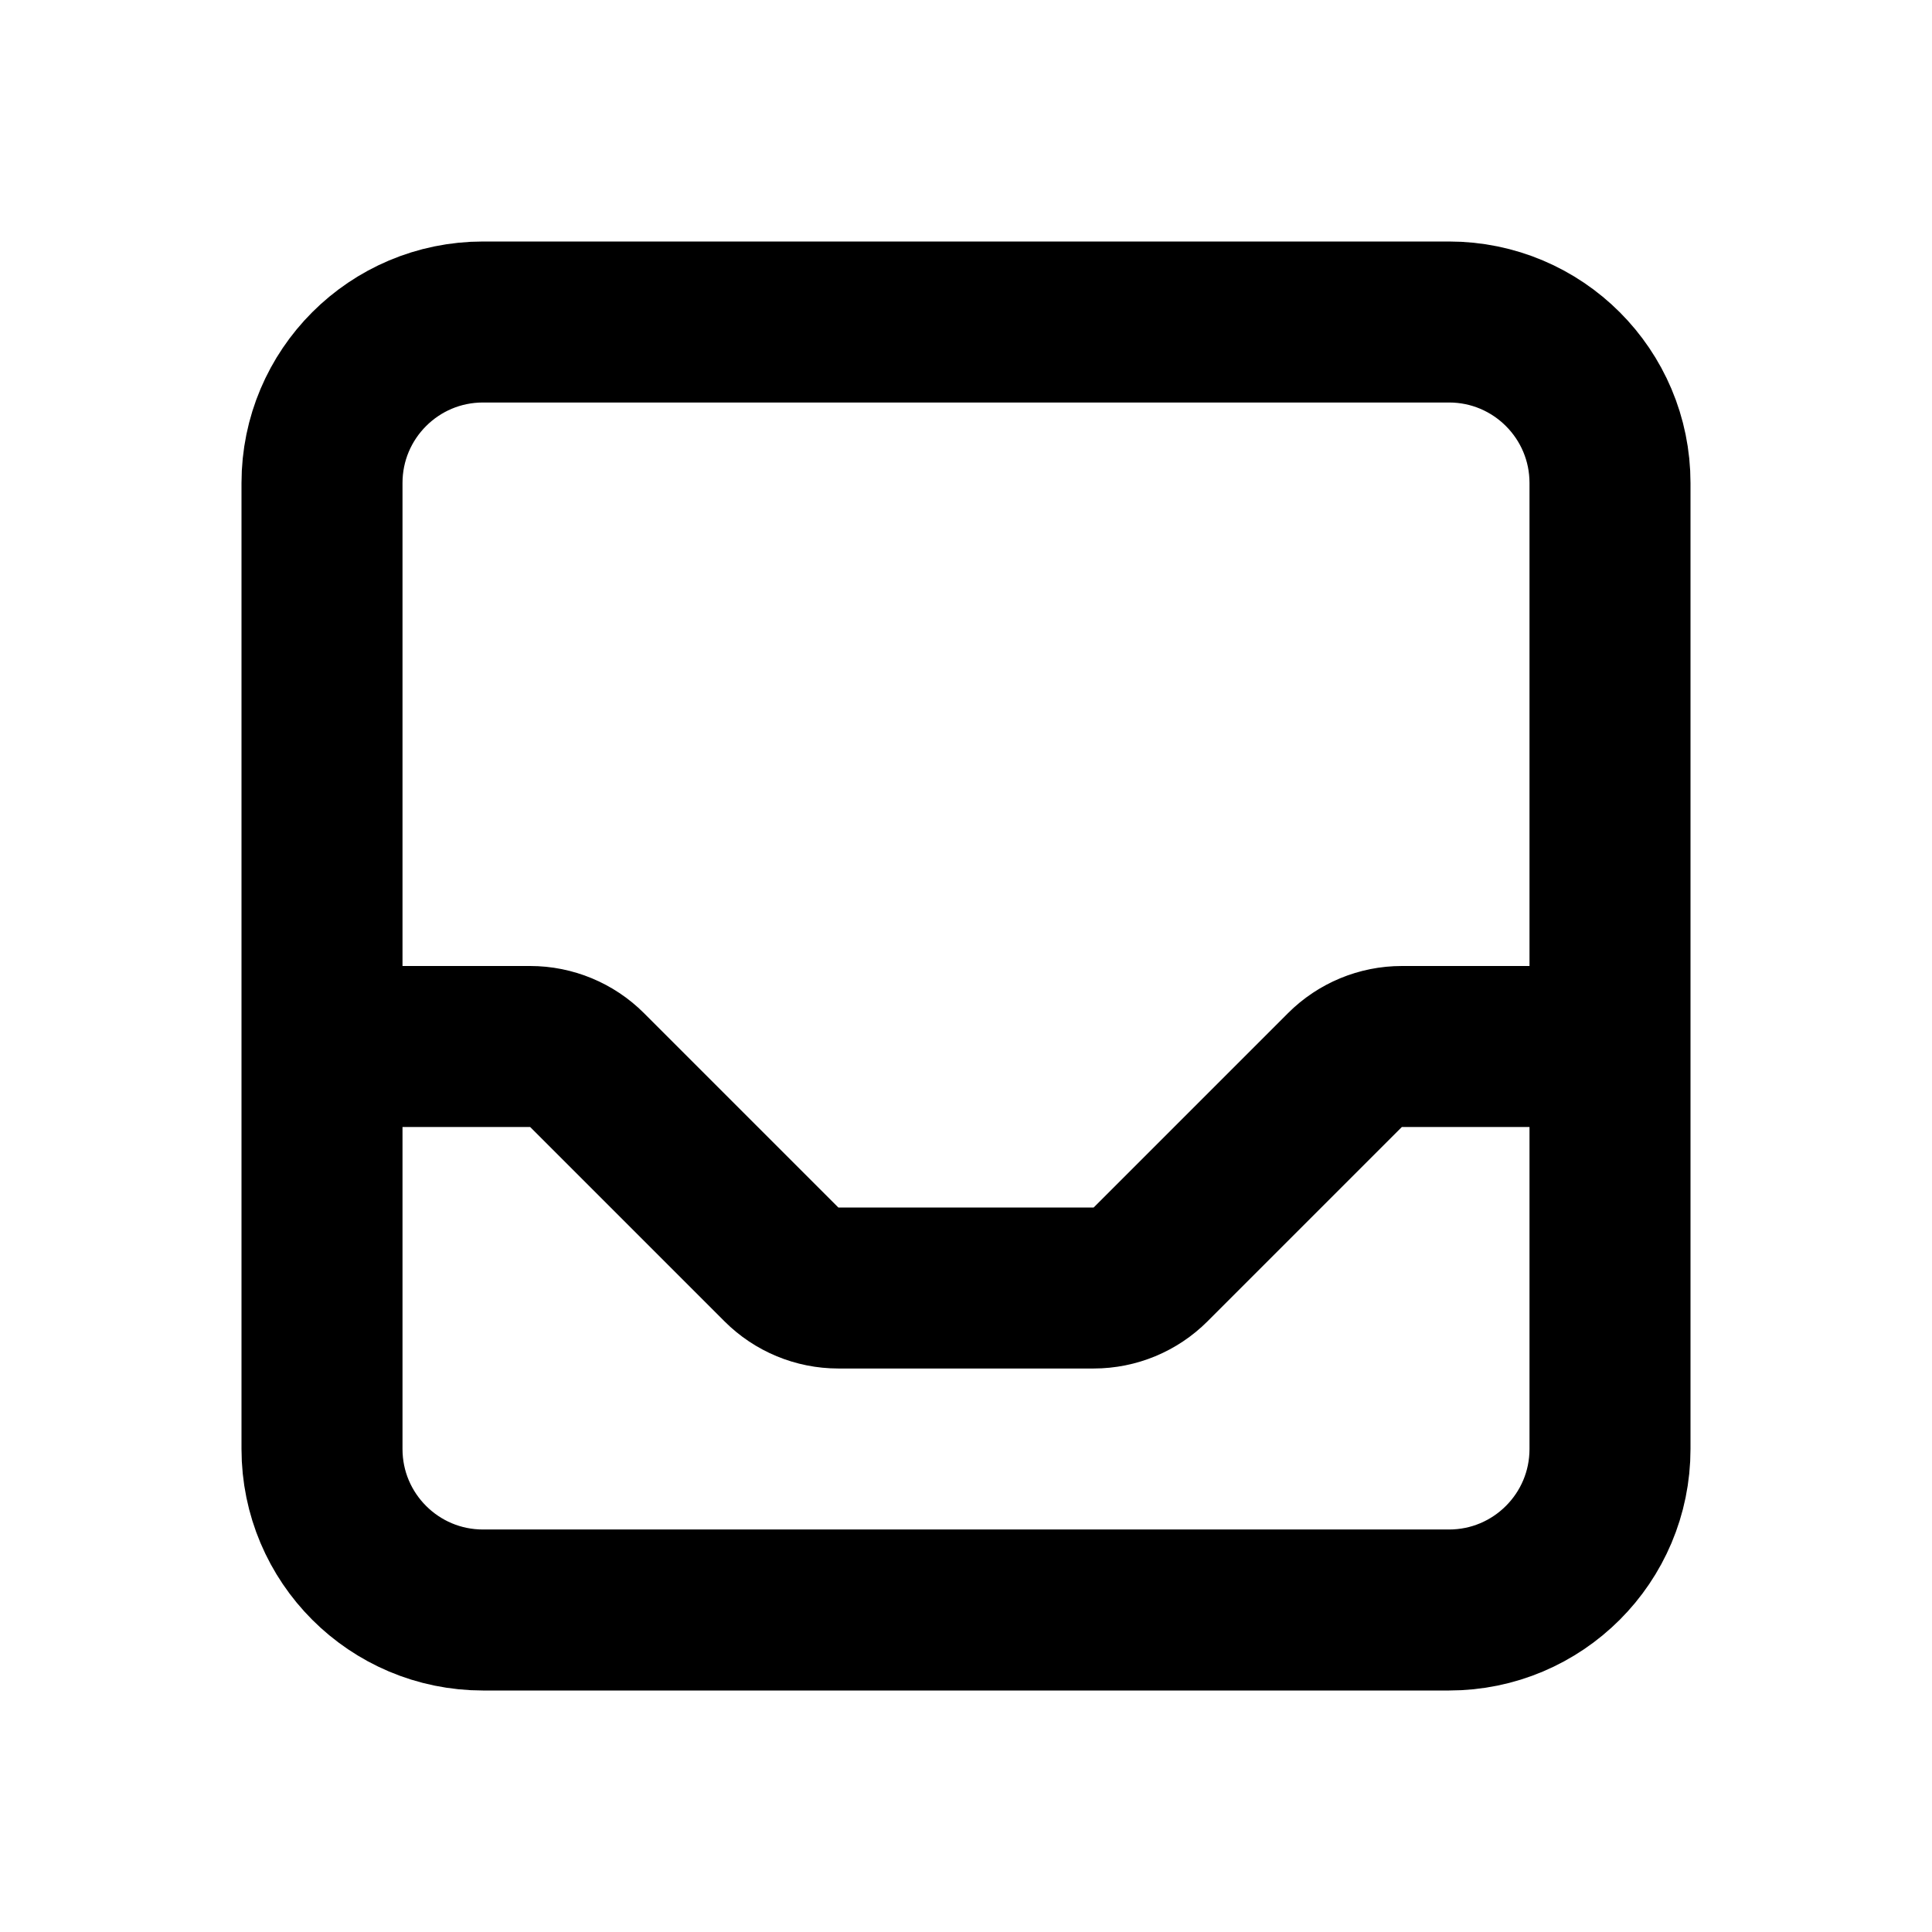
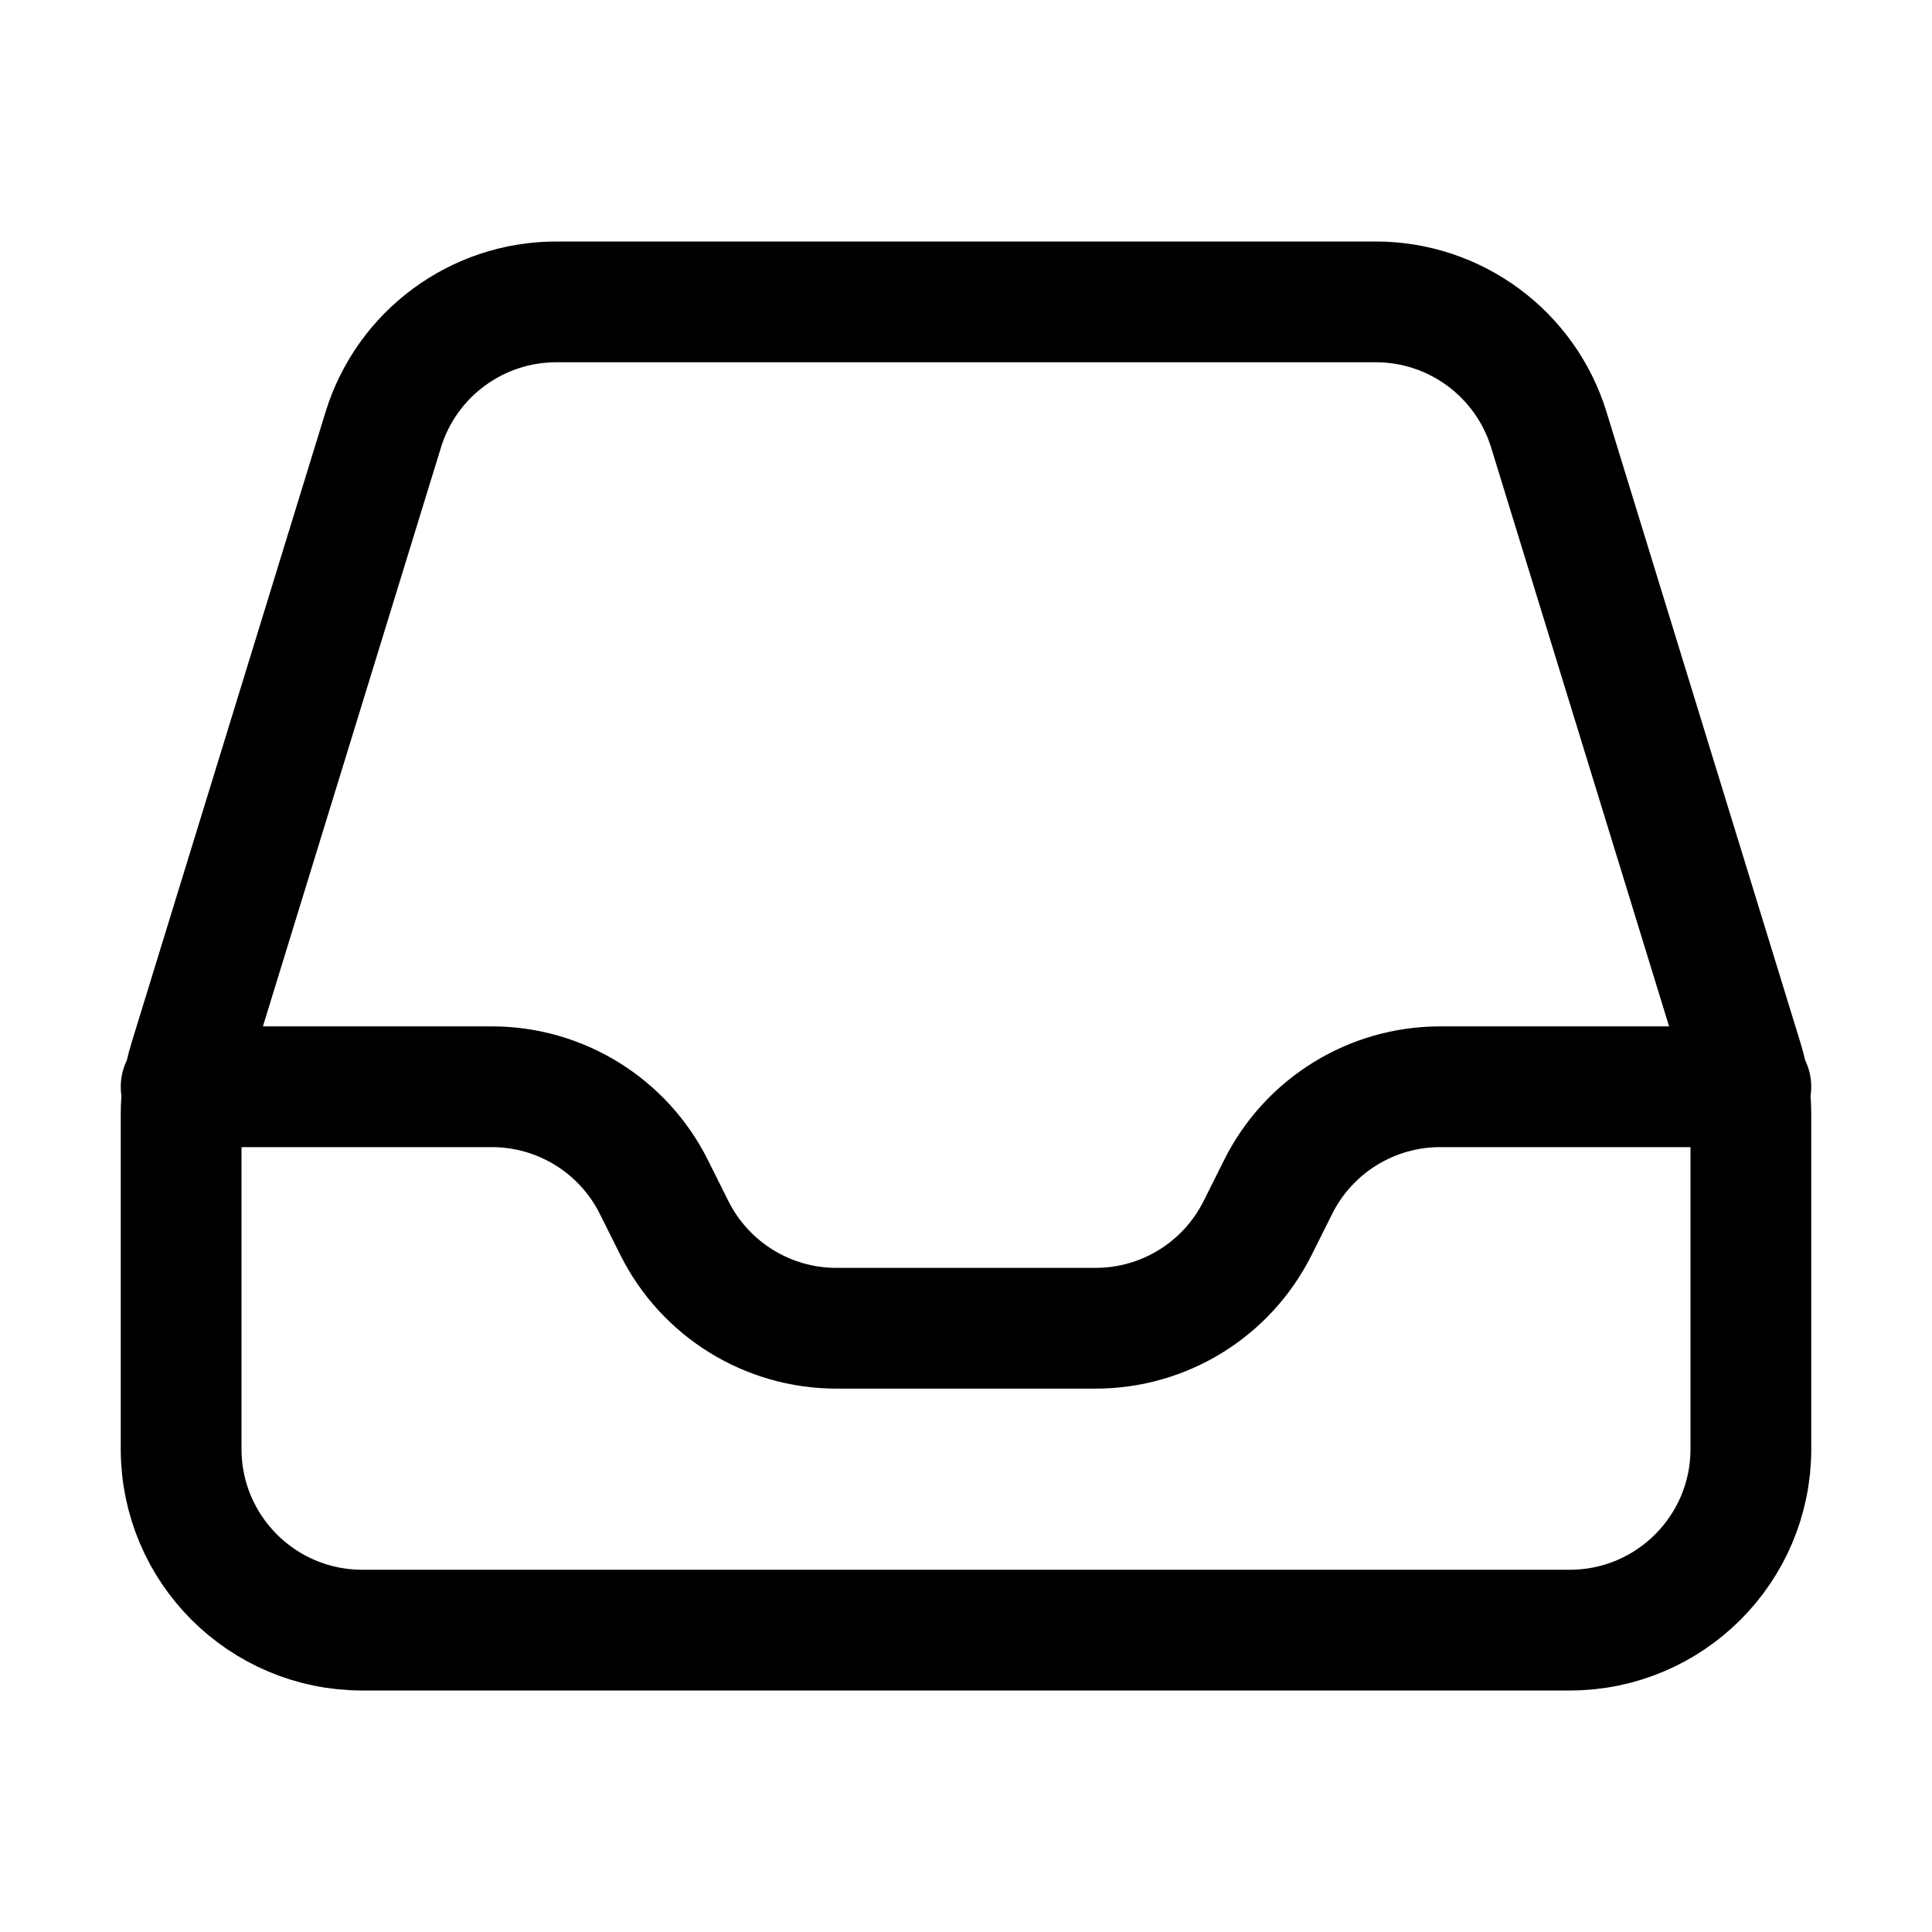
- <svg xmlns="http://www.w3.org/2000/svg" fill="none" viewBox="0 0 24 24" stroke="currentColor" aria-hidden="true">
-   <path stroke-linecap="round" stroke-linejoin="round" stroke-width="2" d="M20 13V6a2 2 0 00-2-2H6a2 2 0 00-2 2v7m16 0v5a2 2 0 01-2 2H6a2 2 0 01-2-2v-5m16 0h-2.586a1 1 0 00-.707.293l-2.414 2.414a1 1 0 01-.707.293h-3.172a1 1 0 01-.707-.293l-2.414-2.414A1 1 0 006.586 13H4" />
+ <svg xmlns="http://www.w3.org/2000/svg" fill="none" viewBox="0 0 24 24" stroke-width="1.5" stroke="currentColor" aria-hidden="true">
+   <path stroke-linecap="round" stroke-linejoin="round" d="M2.25 13.5h3.86a2.25 2.25 0 012.012 1.244l.256.512a2.25 2.25 0 002.013 1.244h3.218a2.25 2.25 0 002.013-1.244l.256-.512a2.25 2.25 0 012.013-1.244h3.859m-19.5.338V18a2.25 2.25 0 002.25 2.25h15A2.25 2.25 0 0021.75 18v-4.162c0-.224-.034-.447-.1-.661L19.24 5.338a2.25 2.25 0 00-2.15-1.588H6.911a2.25 2.25 0 00-2.15 1.588L2.35 13.177a2.25 2.25 0 00-.1.661z" />
</svg>
